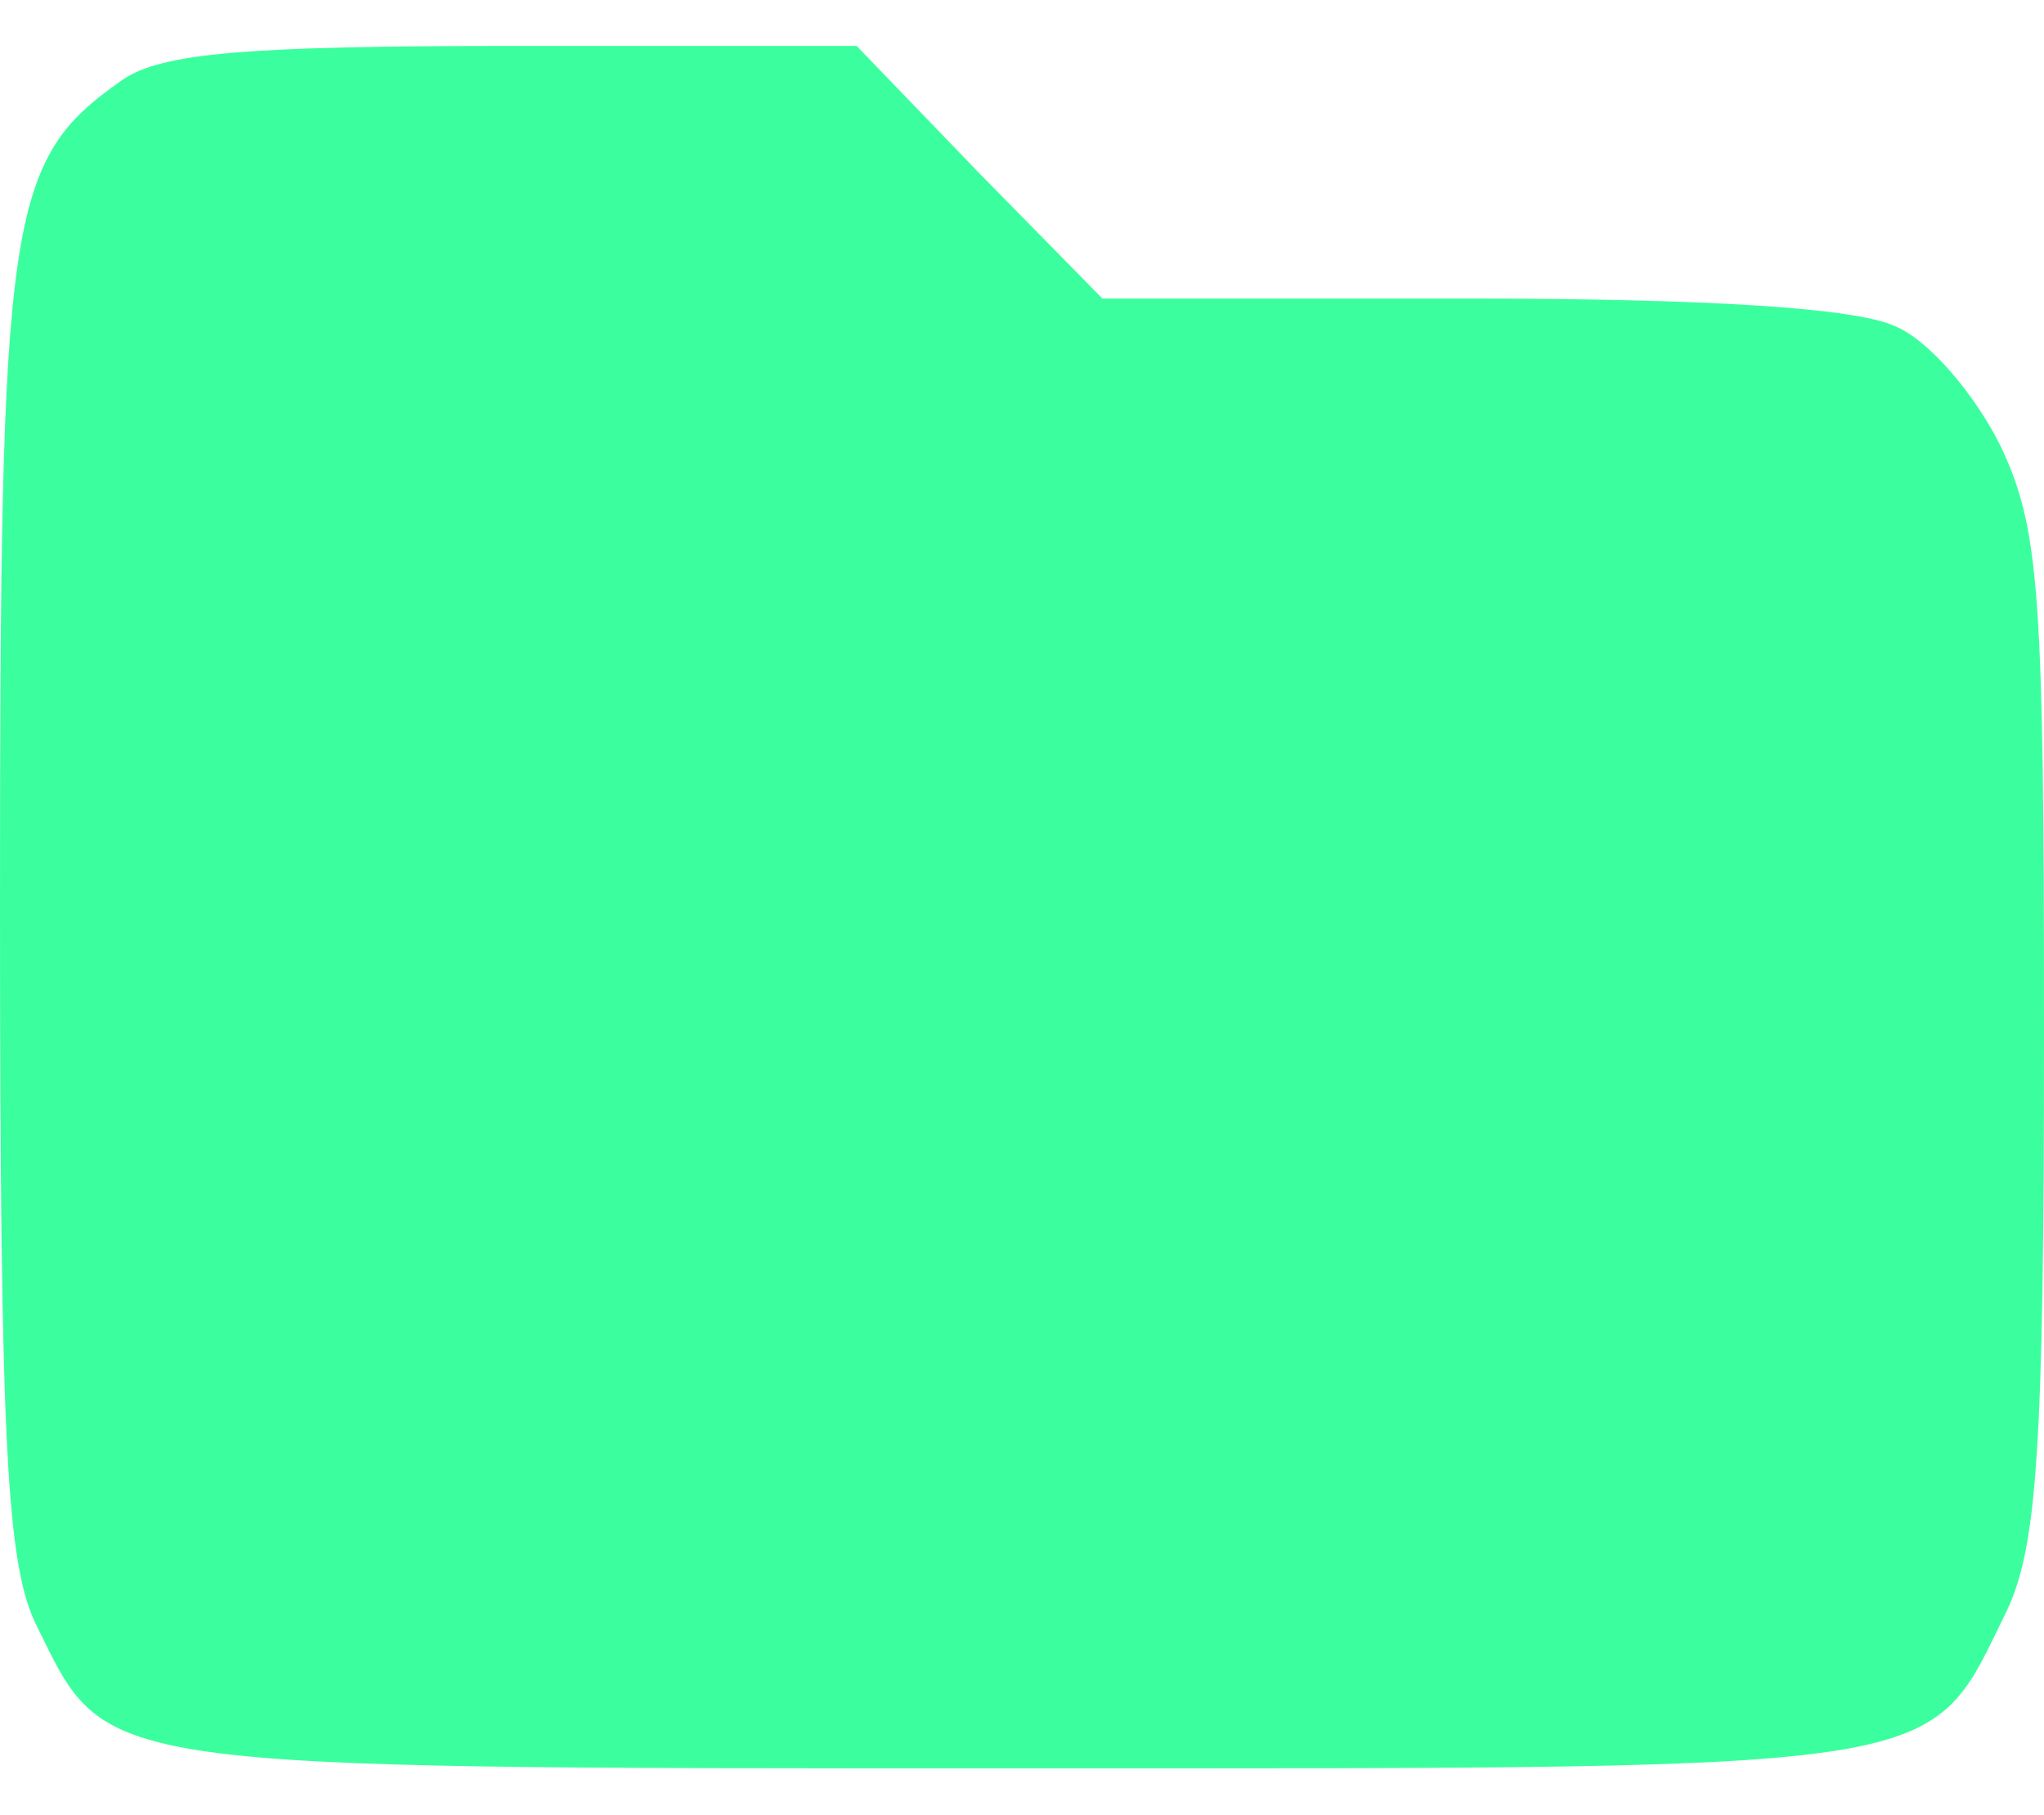
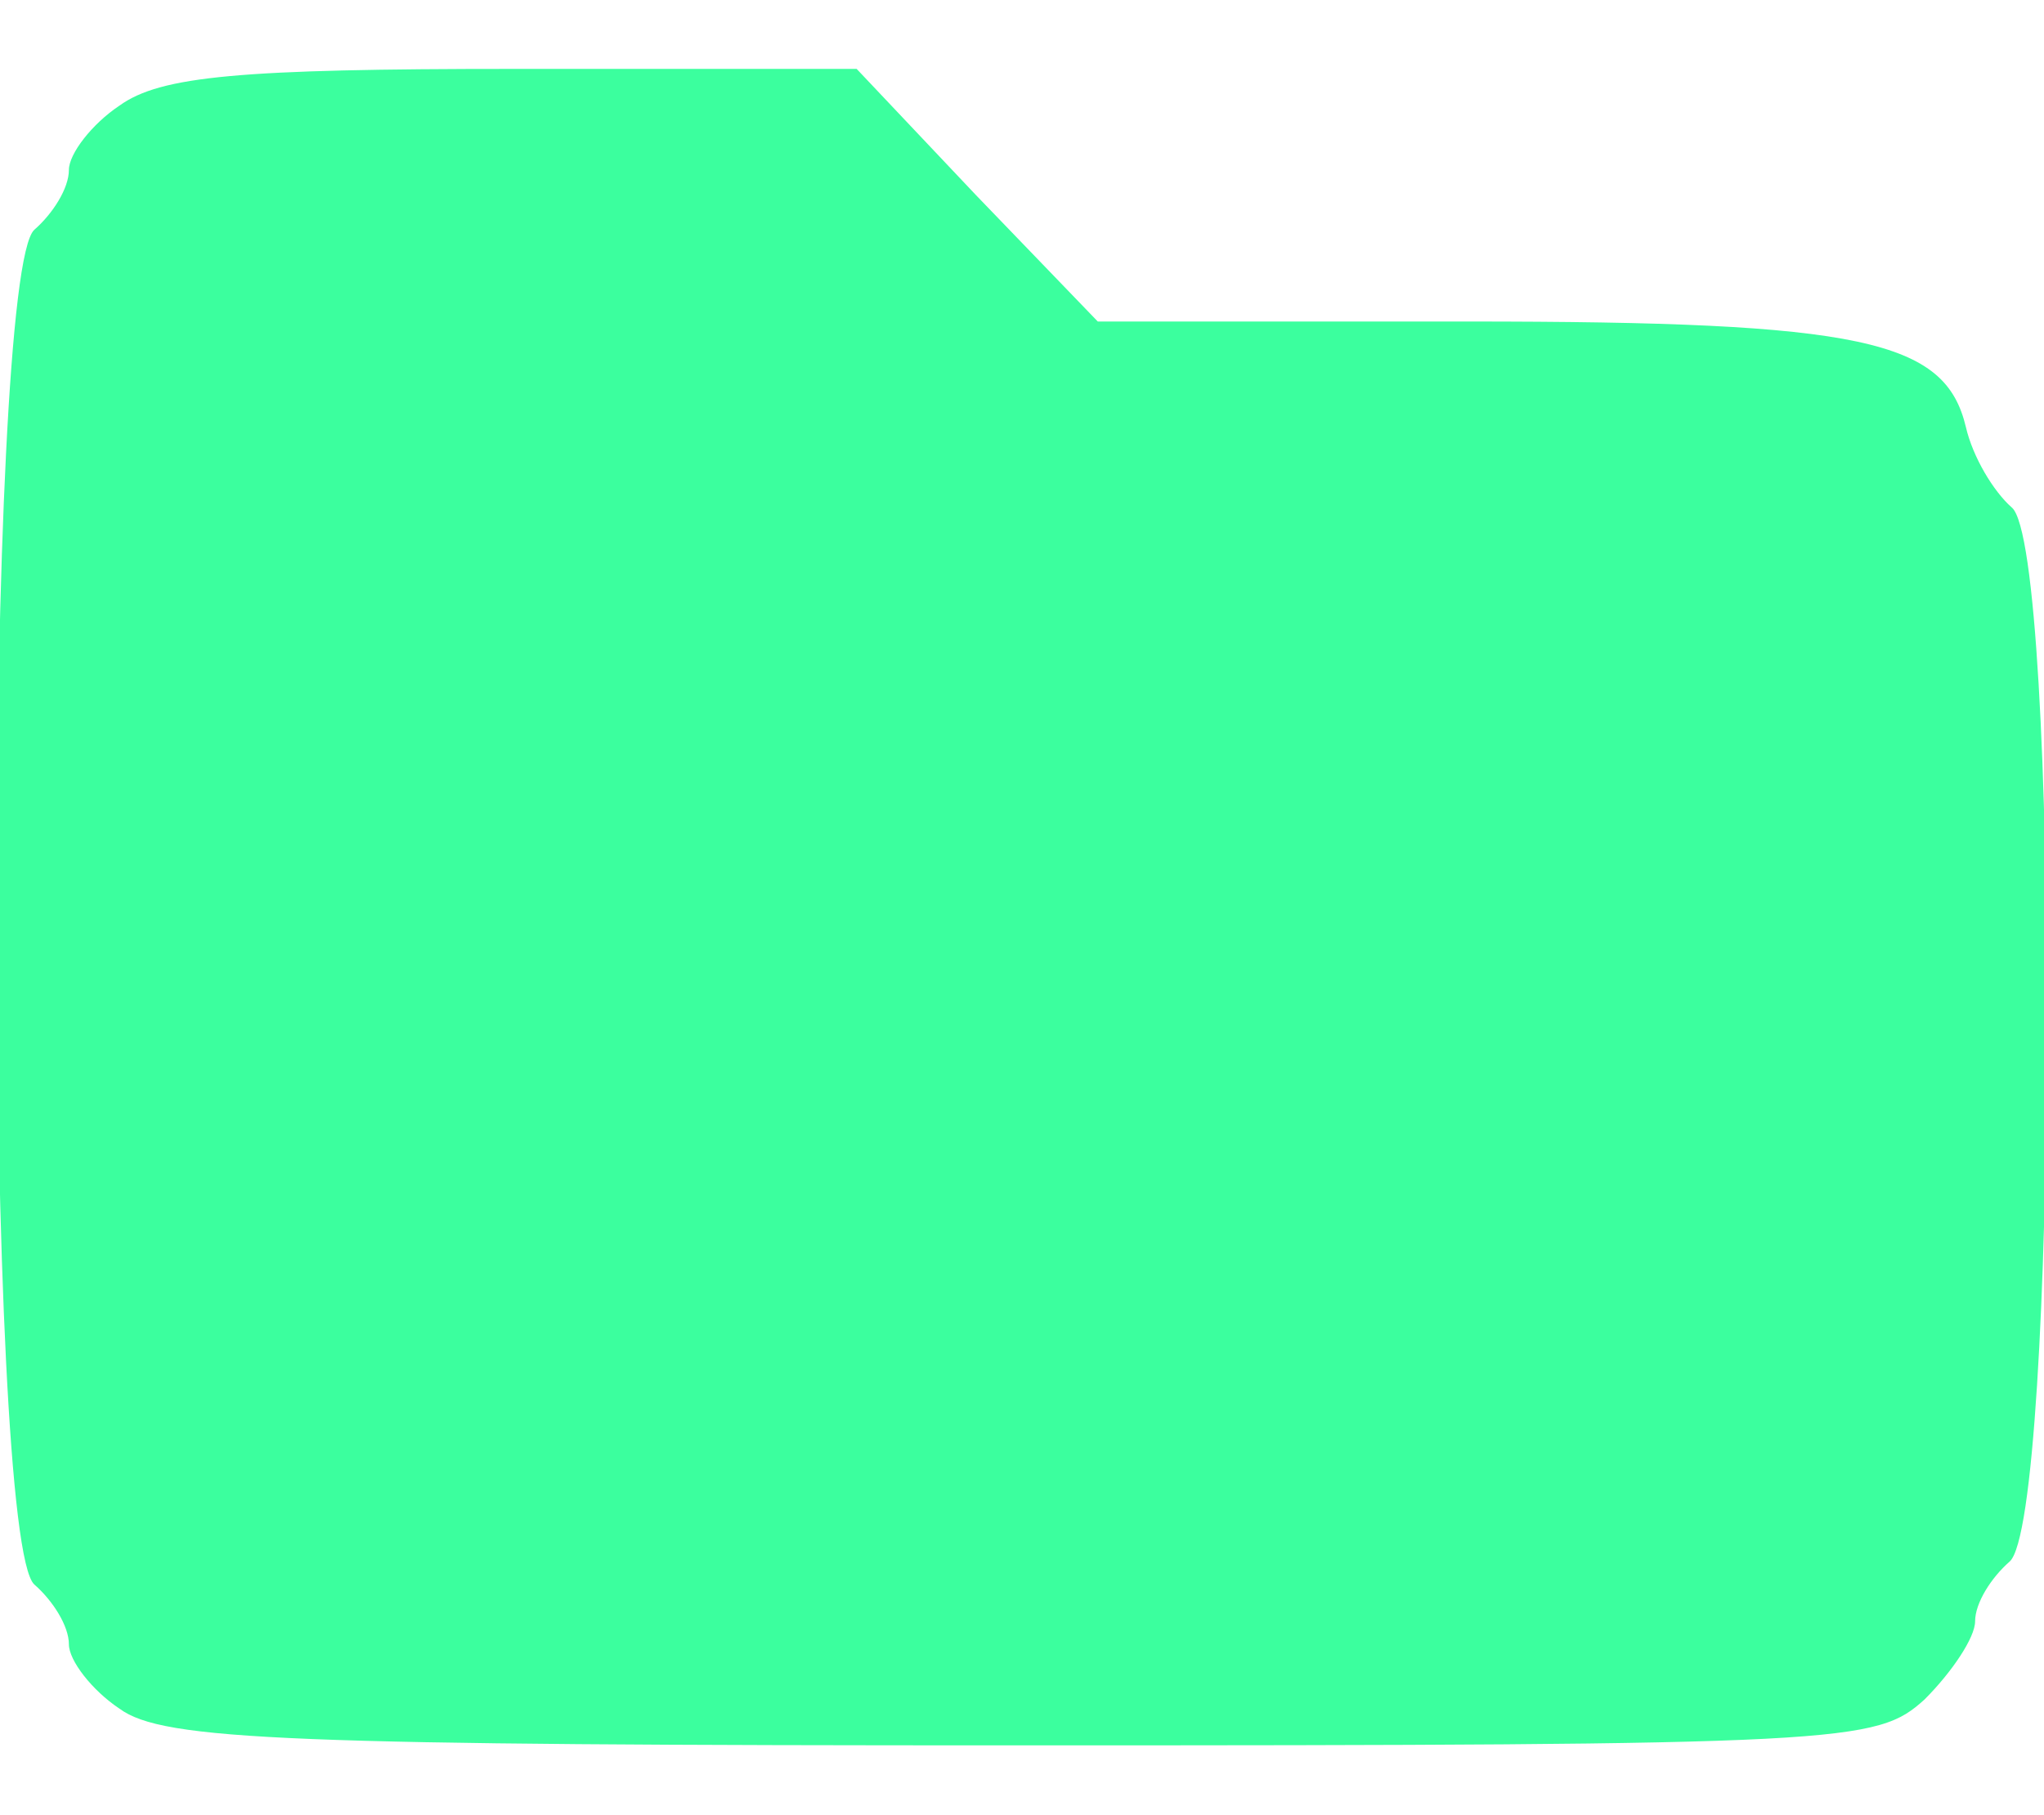
<svg xmlns="http://www.w3.org/2000/svg" viewBox="0 0 89 79" preserveAspectRatio="xMidYMid meet">
  <g transform="translate(0,79) scale(0.1,-0.1)" fill="#3bff9e">
-     <path d="M53 755 c-50 -35 -53 -58 -53 -360 0 -236 3 -287 16 -313 31 -63 22 -62 429 -62 411 0 394 -2 429 69 13 28 16 71 16 251 0 193 -2 220 -19 256 -11 22 -31 46 -46 52 -17 8 -83 12 -186 12 l-159 0 -54 55 -53 55 -149 0 c-117 0 -154 -3 -171 -15z" />
+     <path d="M52 744 c-12 -8 -22 -21 -22 -28 0 -8 -7 -19 -15 -26 -22 -19 -22 -571 0 -590 8 -7 15 -18 15 -26 0 -7 10 -20 22 -28 19 -14 74 -16 393 -16 360 0 372 1 393 20 12 12 22 27 22 34 0 8 7 19 15 26 21 18 22 441 1 459 -8 7 -17 22 -20 35 -9 38 -45 46 -217 46 l-161 0 -53 55 -52 55 -149 0 c-119 0 -154 -3 -172 -16z" />
  </g>
</svg>
